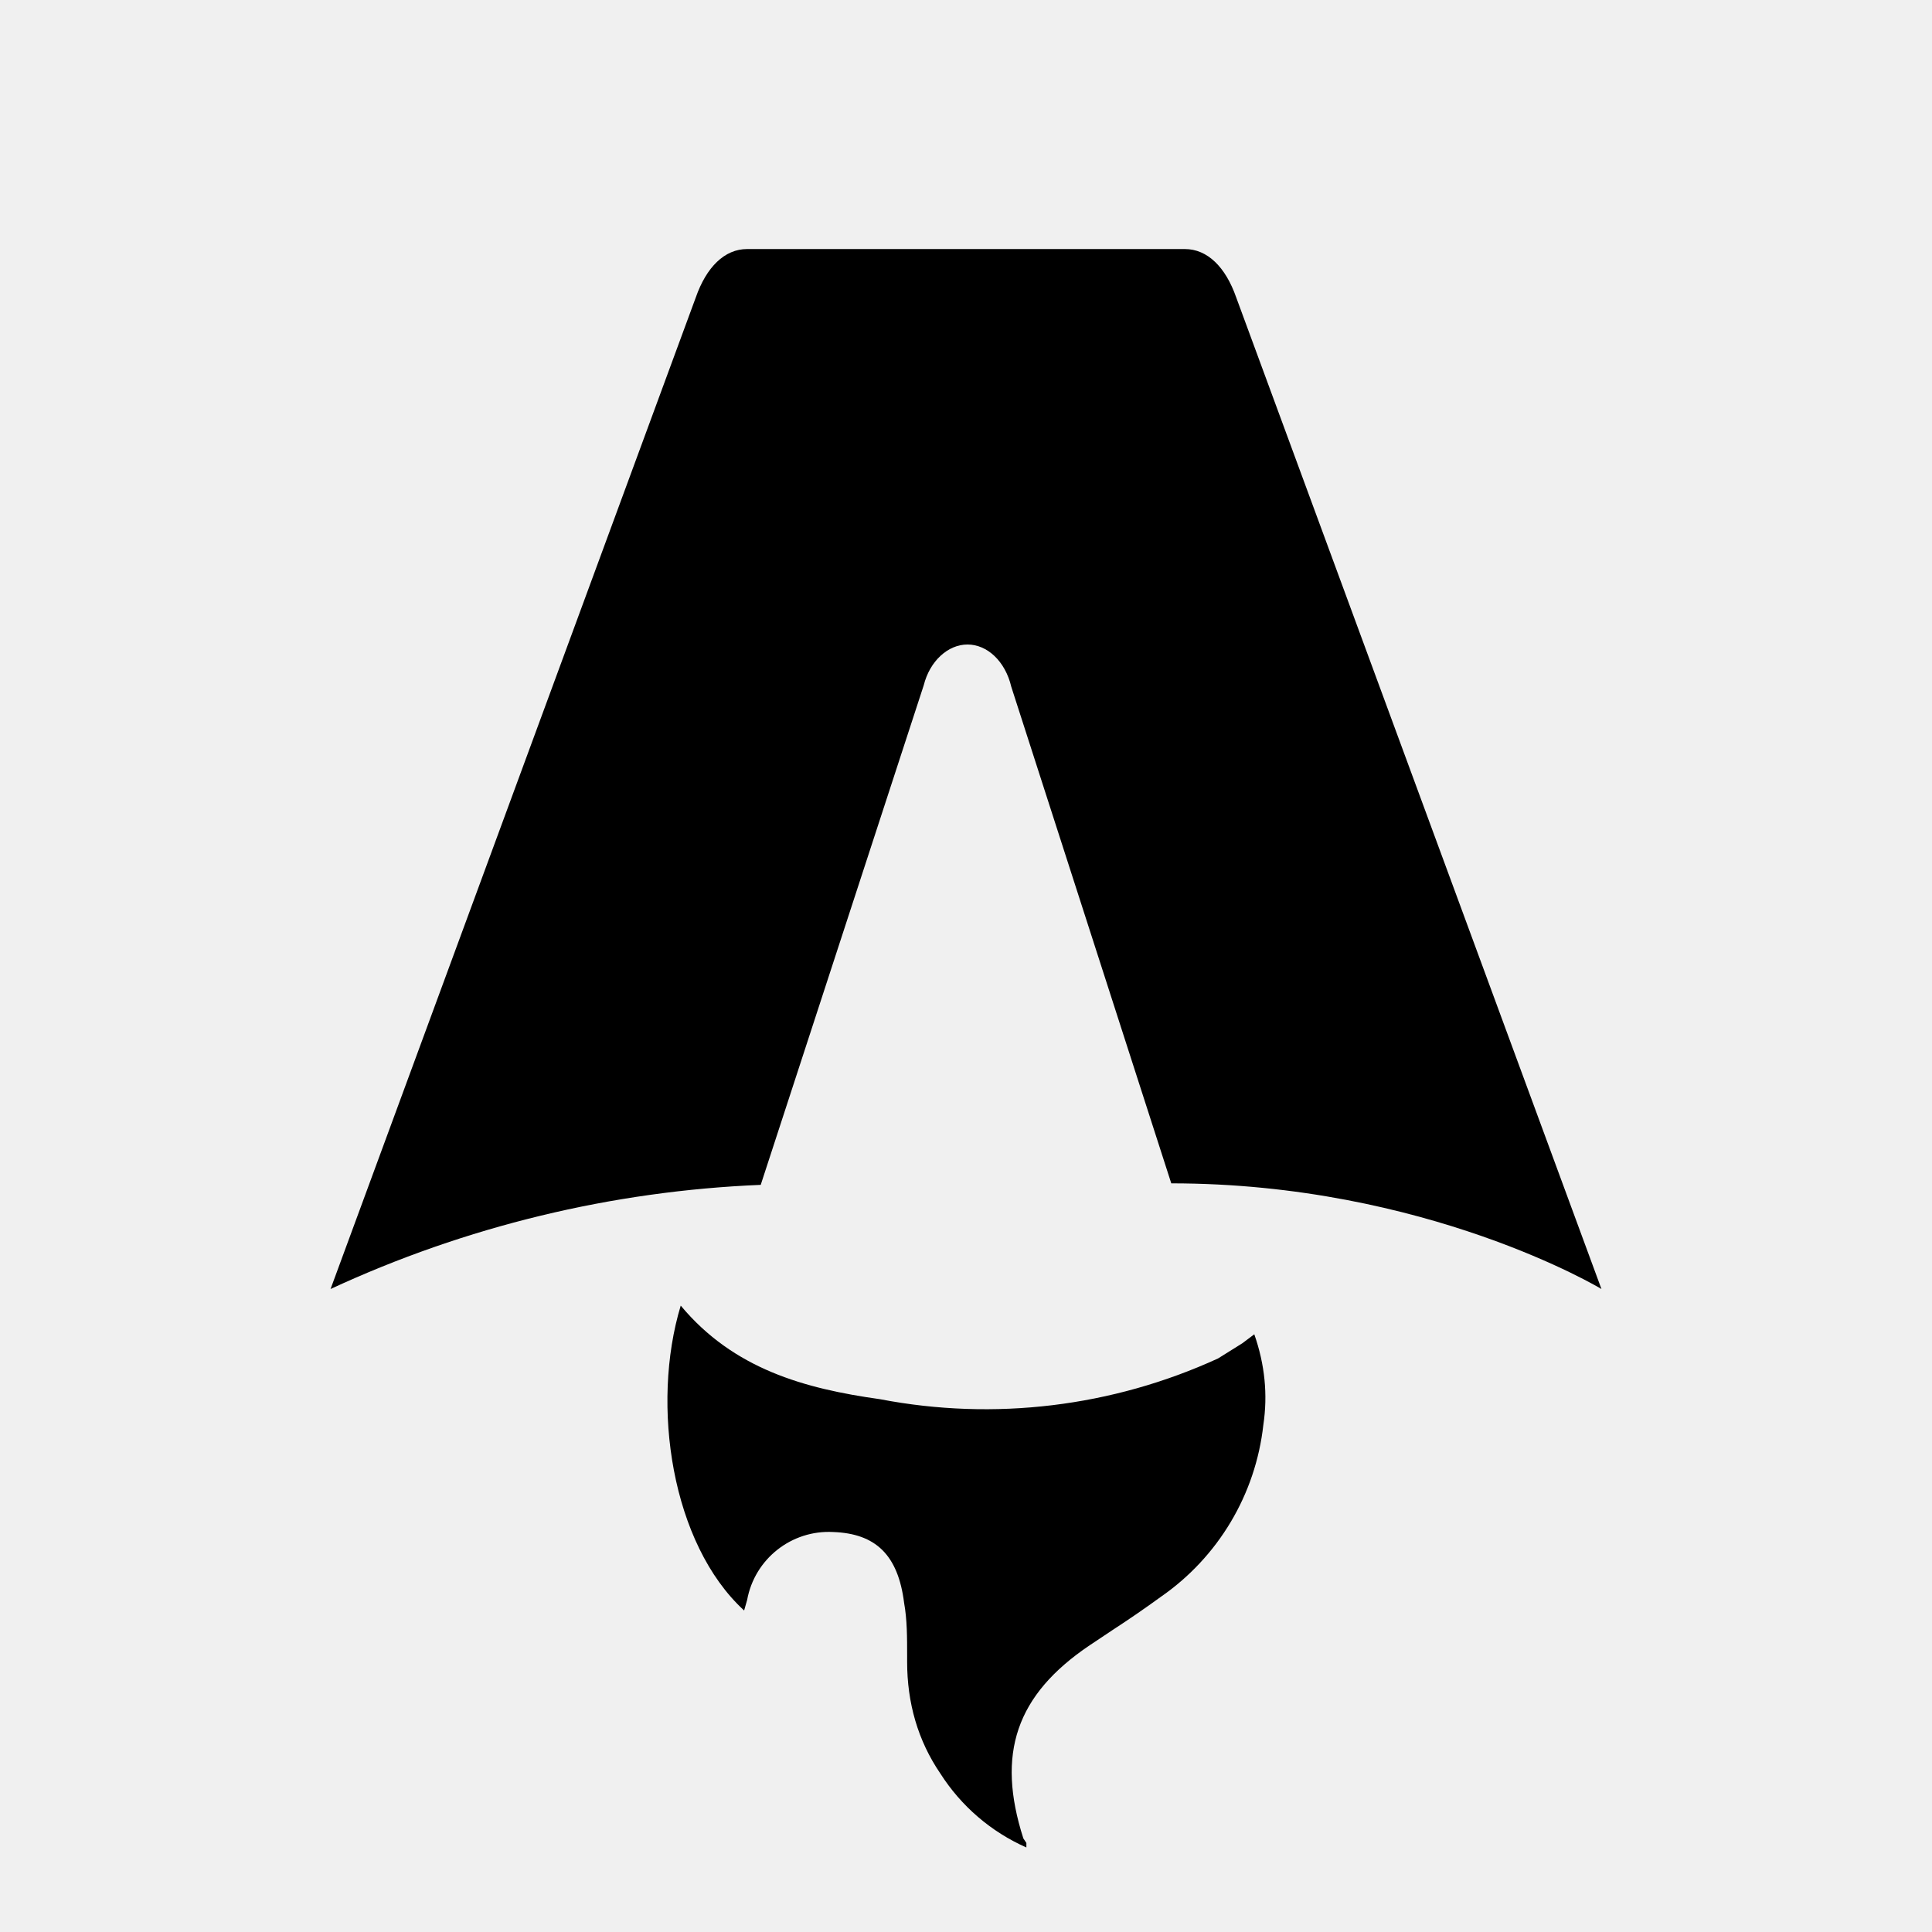
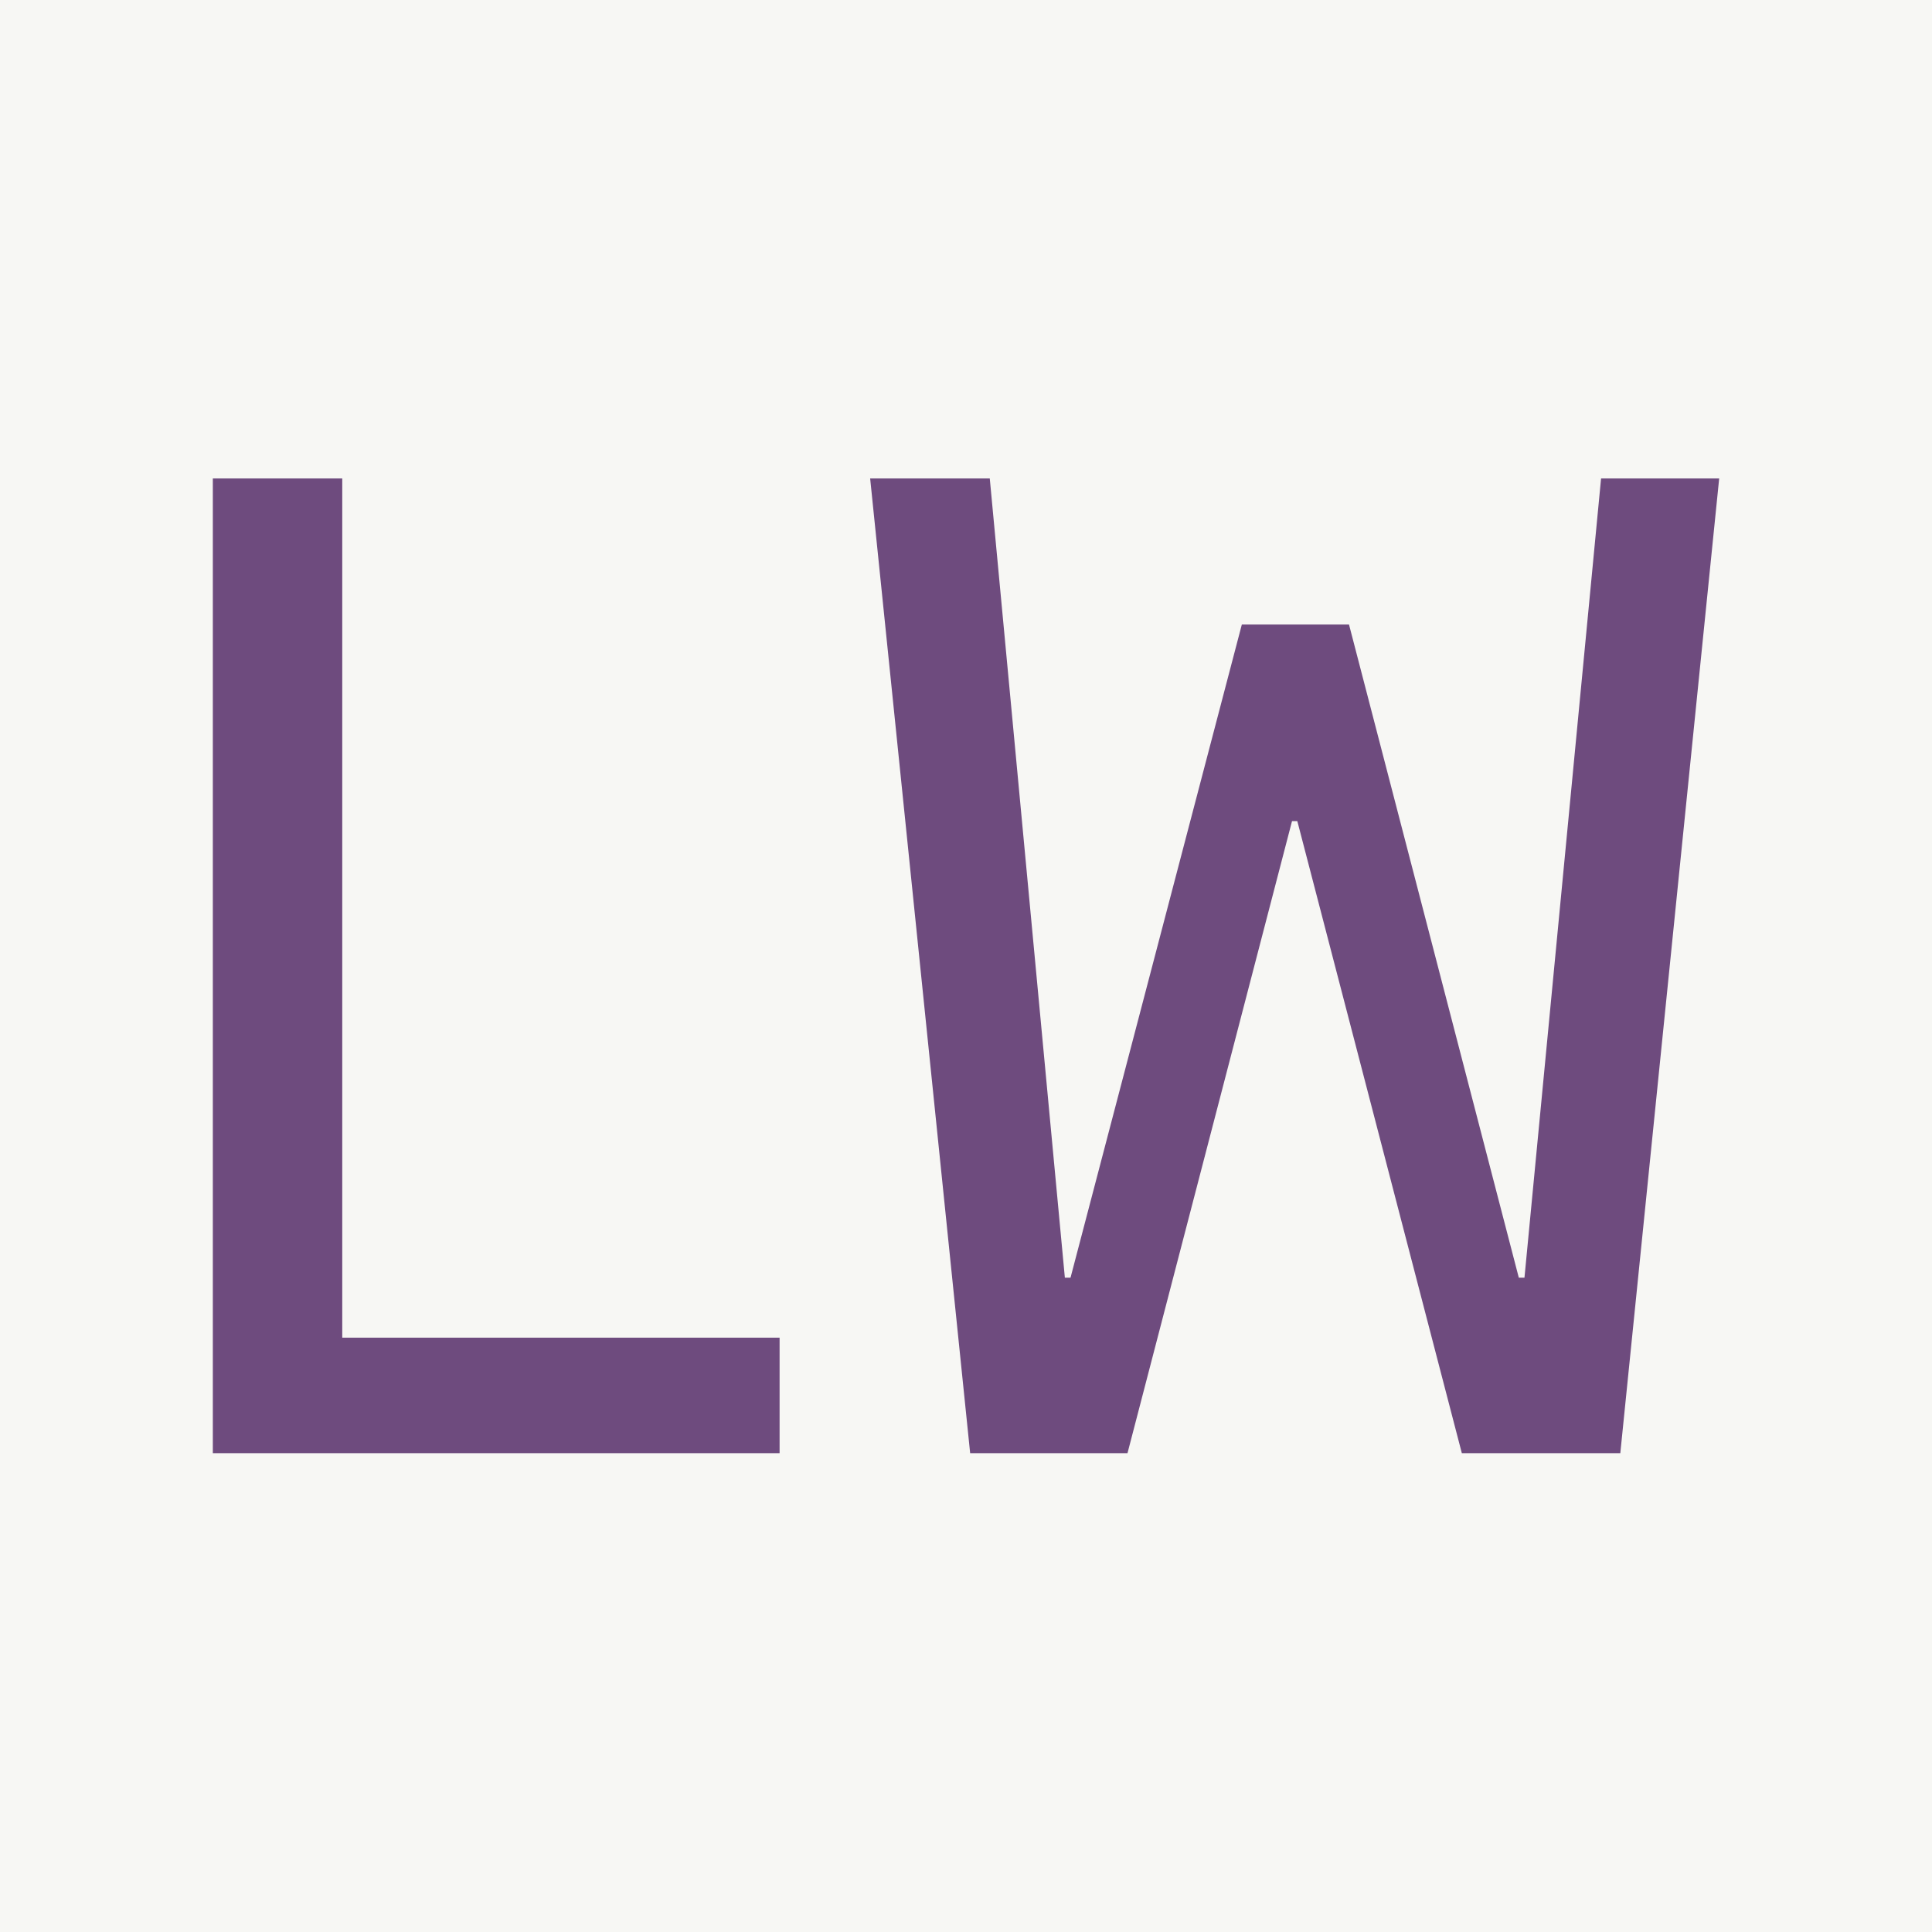
- <svg xmlns="http://www.w3.org/2000/svg" fill="none" viewBox="0 0 128 128">
-   <path d="M50.4 78.5a75.1 75.1 0 0 0-28.5 6.9l24.2-65.7c.7-2 1.9-3.2 3.4-3.2h29c1.5 0 2.7 1.2 3.4 3.2l24.2 65.7s-11.6-7-28.5-7L67 45.5c-.4-1.7-1.6-2.8-2.9-2.8-1.3 0-2.5 1.1-2.9 2.7L50.4 78.5Zm-1.1 28.2Zm-4.2-20.2c-2 6.6-.6 15.8 4.2 20.2a17.5 17.5 0 0 1 .2-.7 5.5 5.5 0 0 1 5.7-4.5c2.8.1 4.3 1.5 4.7 4.7.2 1.1.2 2.3.2 3.5v.4c0 2.7.7 5.2 2.2 7.4a13 13 0 0 0 5.7 4.9v-.3l-.2-.3c-1.8-5.6-.5-9.5 4.4-12.8l1.5-1a73 73 0 0 0 3.2-2.2 16 16 0 0 0 6.8-11.4c.3-2 .1-4-.6-6l-.8.6-1.6 1a37 37 0 0 1-22.4 2.7c-5-.7-9.7-2-13.2-6.2Z" />
-   <style>
-         path { fill: #000; }
-         @media (prefers-color-scheme: dark) {
-             path { fill: #FFF; }
-         }
-     </style>
+ <svg xmlns="http://www.w3.org/2000/svg" width="512" height="512" viewBox="0 0 512 512">
+   <mask id="satori_om-id">
+     <rect x="0" y="0" width="512" height="512" fill="#fff" />
+   </mask>
+   <rect x="0" y="0" width="512" height="512" fill="#F7F7F4" />
+   <mask id="satori_om-id-0">
+     <rect x="35" y="53" width="443" height="406" fill="#fff" />
+   </mask>
+   <g transform="translate(-24.0 0.1)">
+     <path fill="#6E4B7E" d="M80.4 126.7L80.4 385L230.6 385L230.6 354.4L114.7 354.4L114.7 126.7L80.4 126.7ZM254.6 126.7L281.1 385L322.8 385L366.4 217.5L367.8 217.5L411.4 385L453.4 385L479.6 126.7L448.3 126.7L428.0 338.5L426.5 338.5L381.5 165.4L353.1 165.4L307.7 338.5L306.2 338.5L286.3 126.7L254.6 126.7Z " />
+   </g>
</svg>
